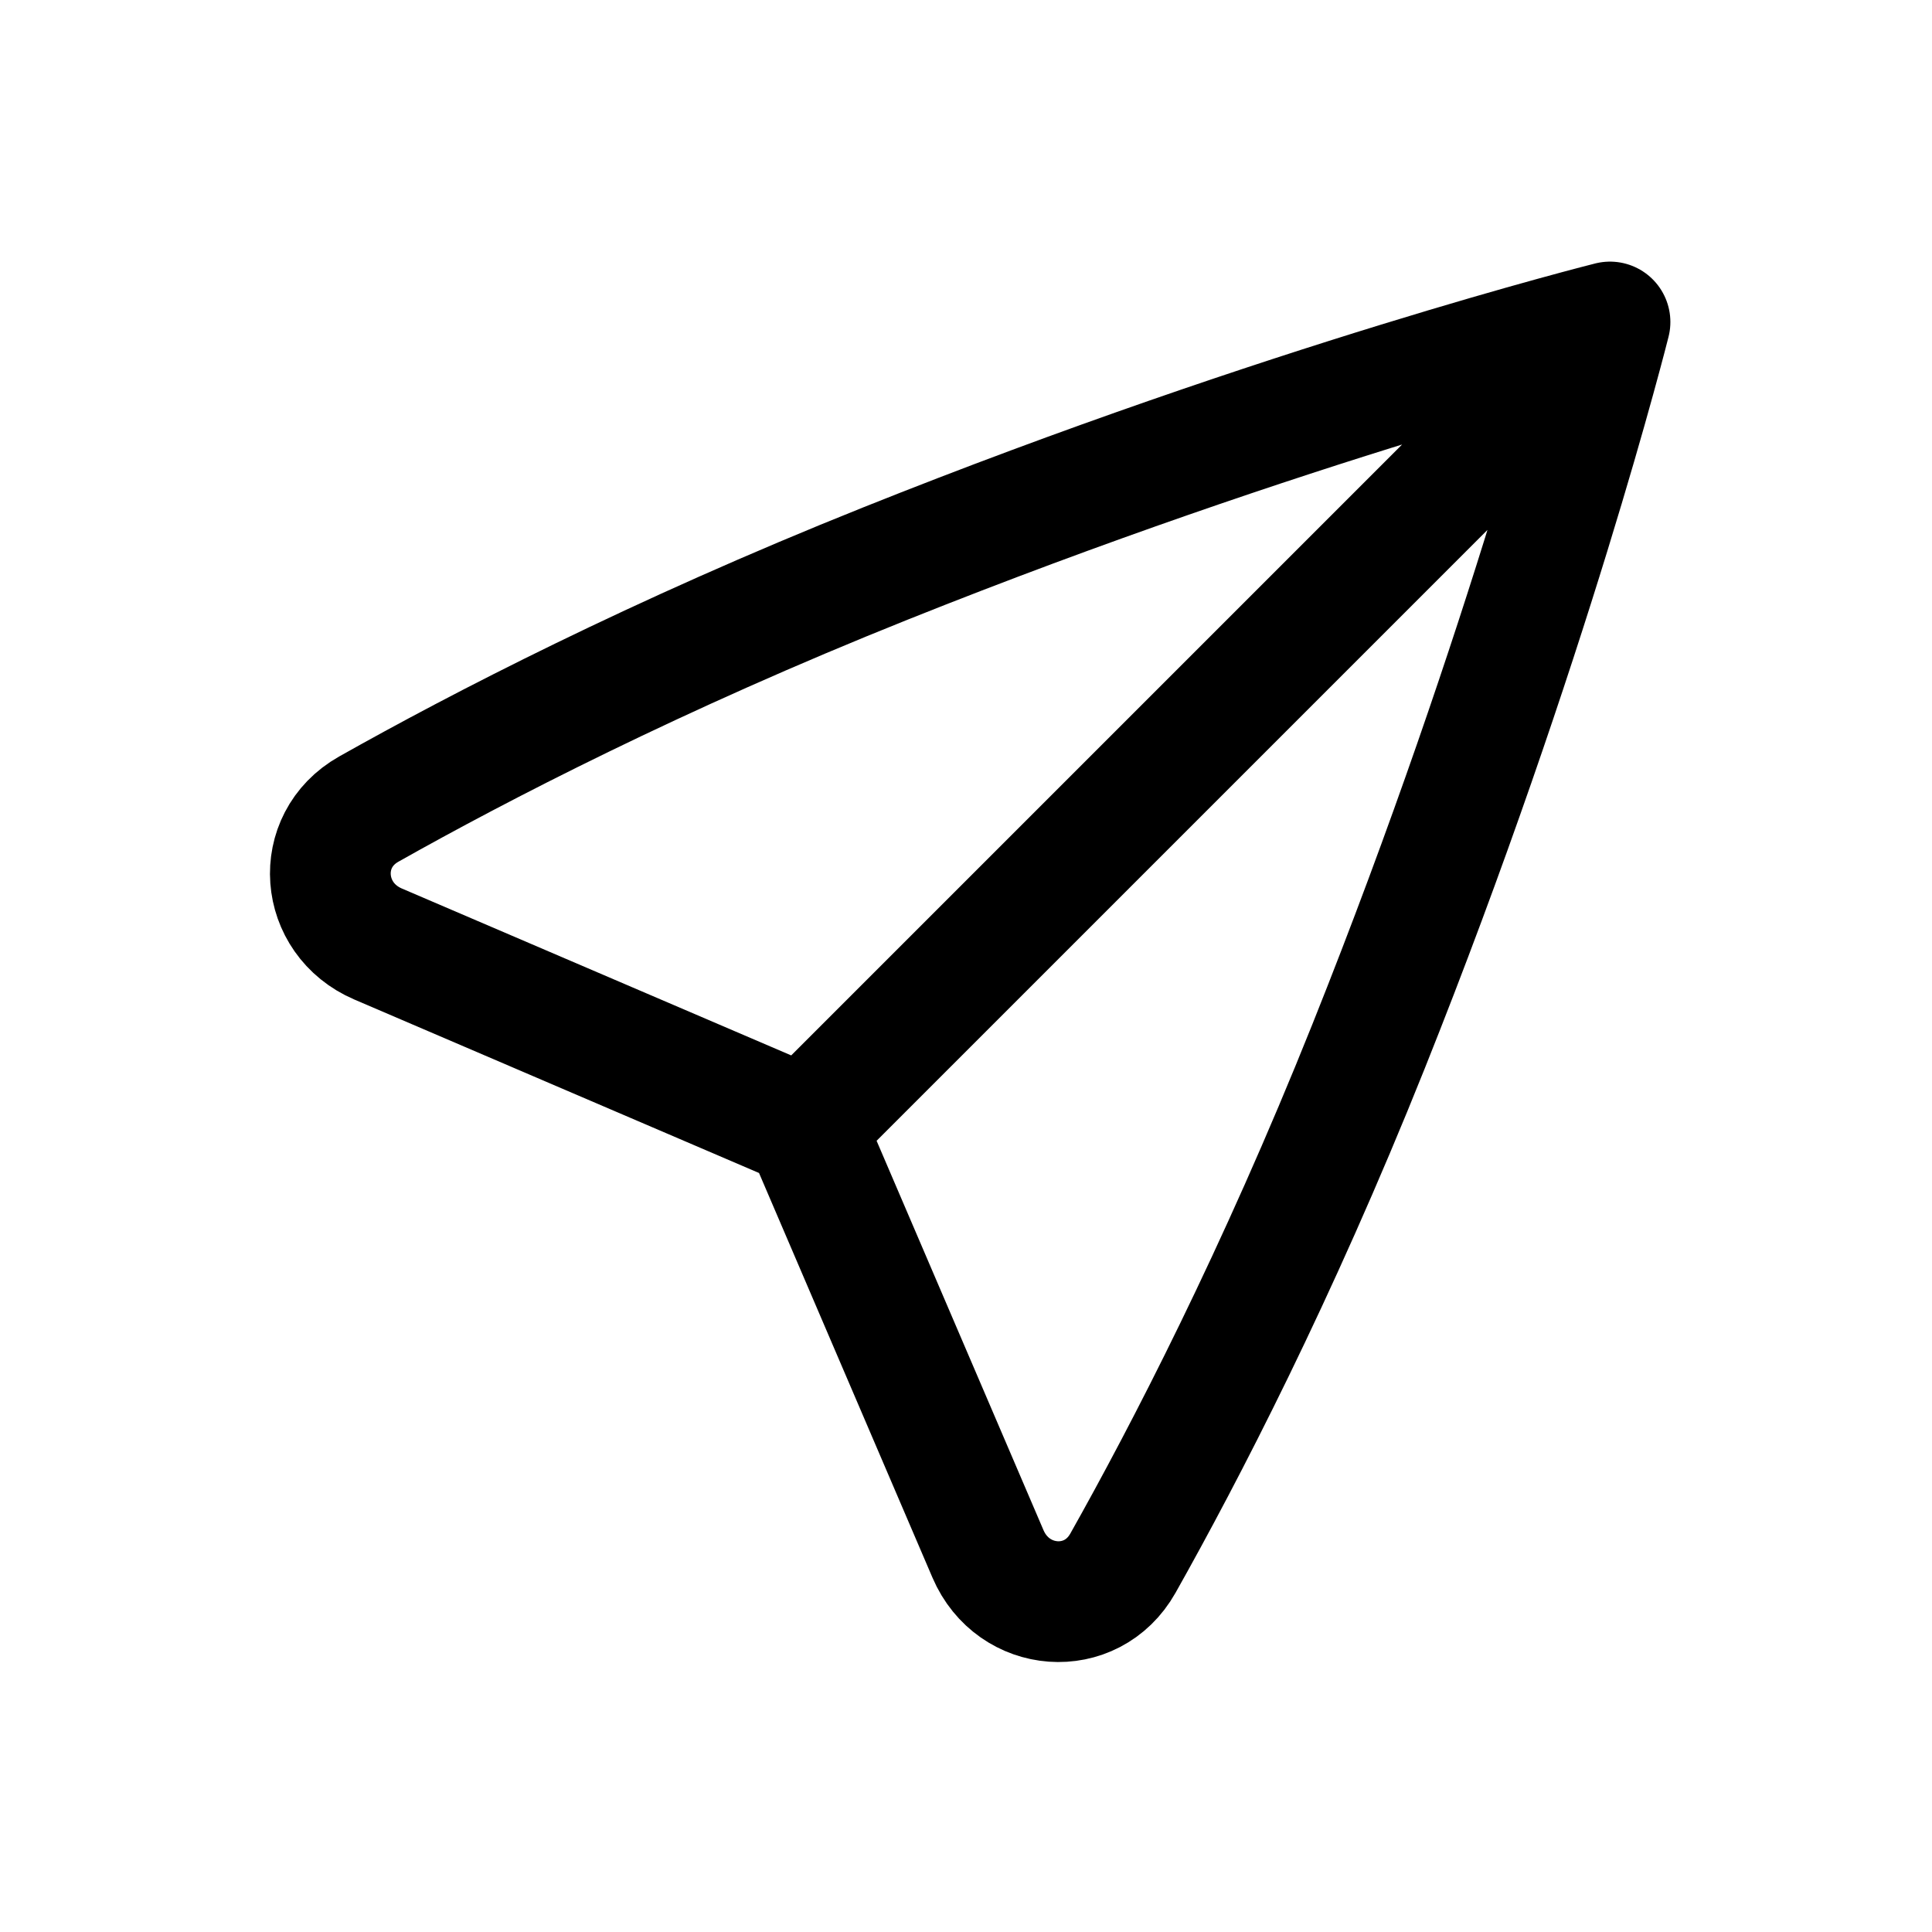
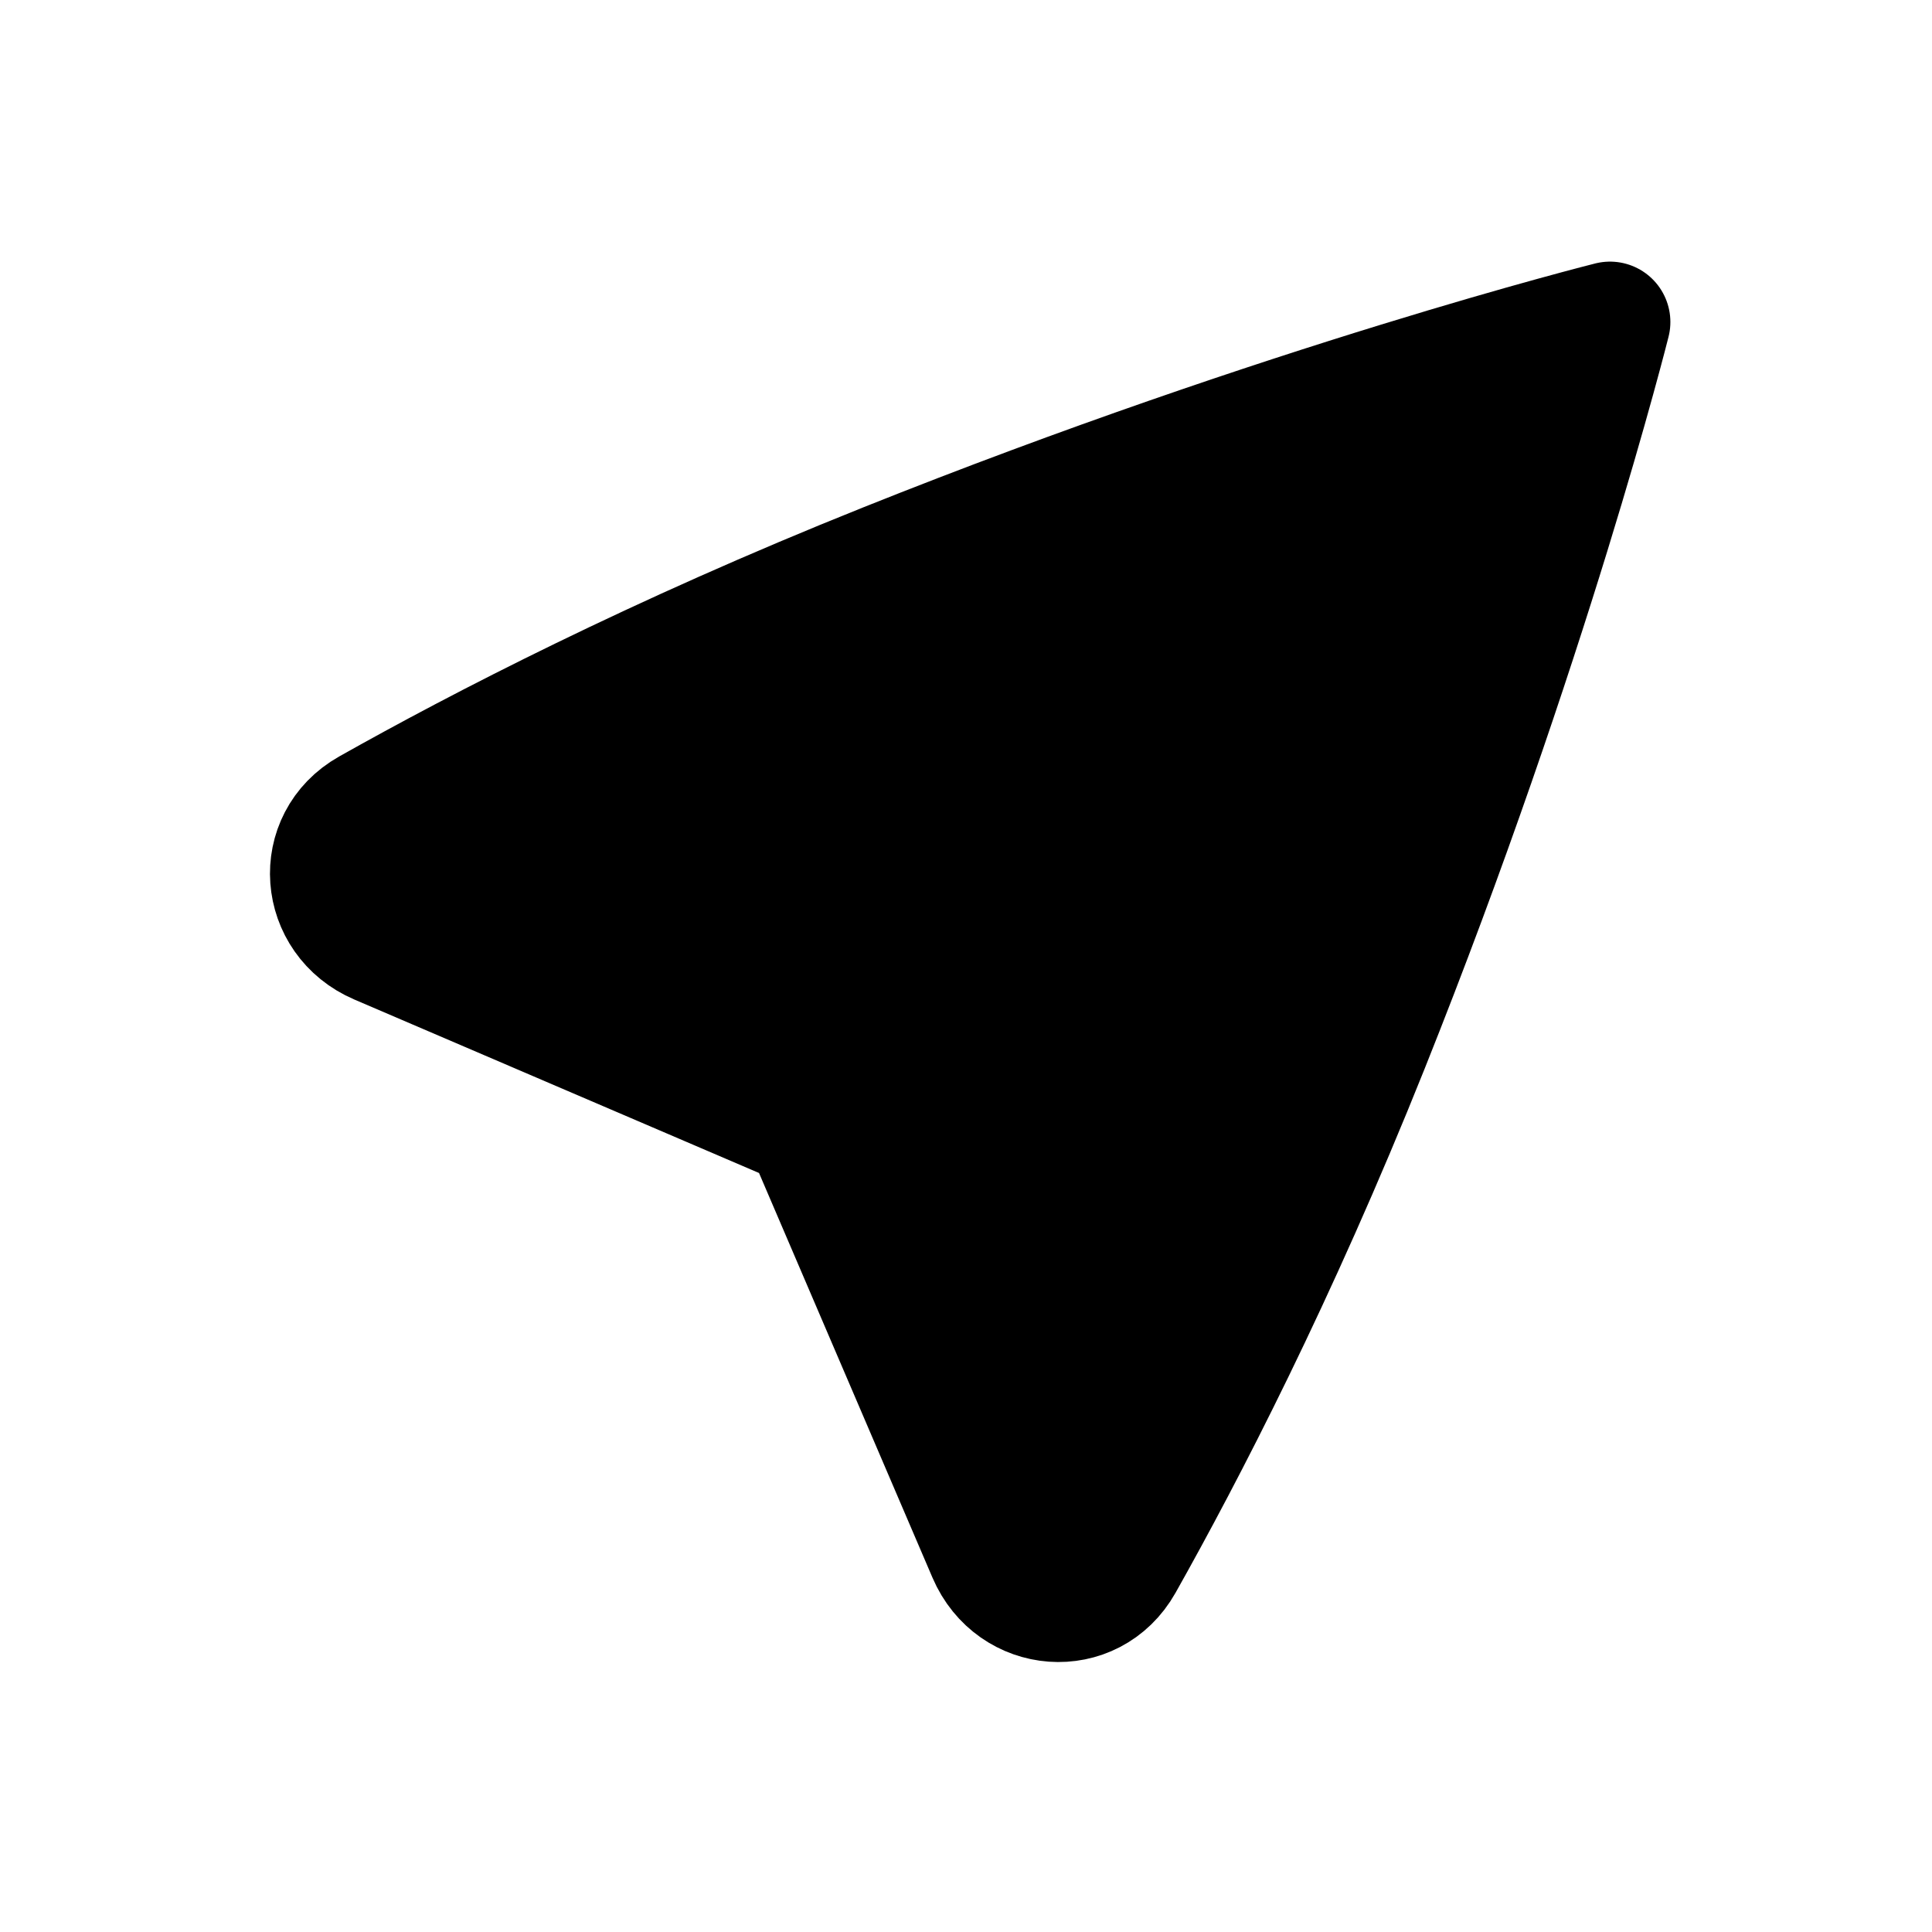
- <svg xmlns="http://www.w3.org/2000/svg" width="800px" height="800px" viewBox="0 0 24 24" fill="none">
+ <svg xmlns="http://www.w3.org/2000/svg" width="800px" height="800px" viewBox="0 0 24 24">
  <path d="M10 14L12.273 19.303C12.586 20.033 13.559 20.11 13.949 19.419C14.718 18.053 15.859 15.852 17 13C19 8 20 4 20 4M10 14L4.697 11.727C3.967 11.414 3.89 10.441 4.581 10.051C5.946 9.282 8.148 8.141 11 7C16 5 20 4 20 4M10 14L20 4" stroke="#000000" stroke-width="1.5" stroke-linecap="round" stroke-linejoin="round" />
</svg>
